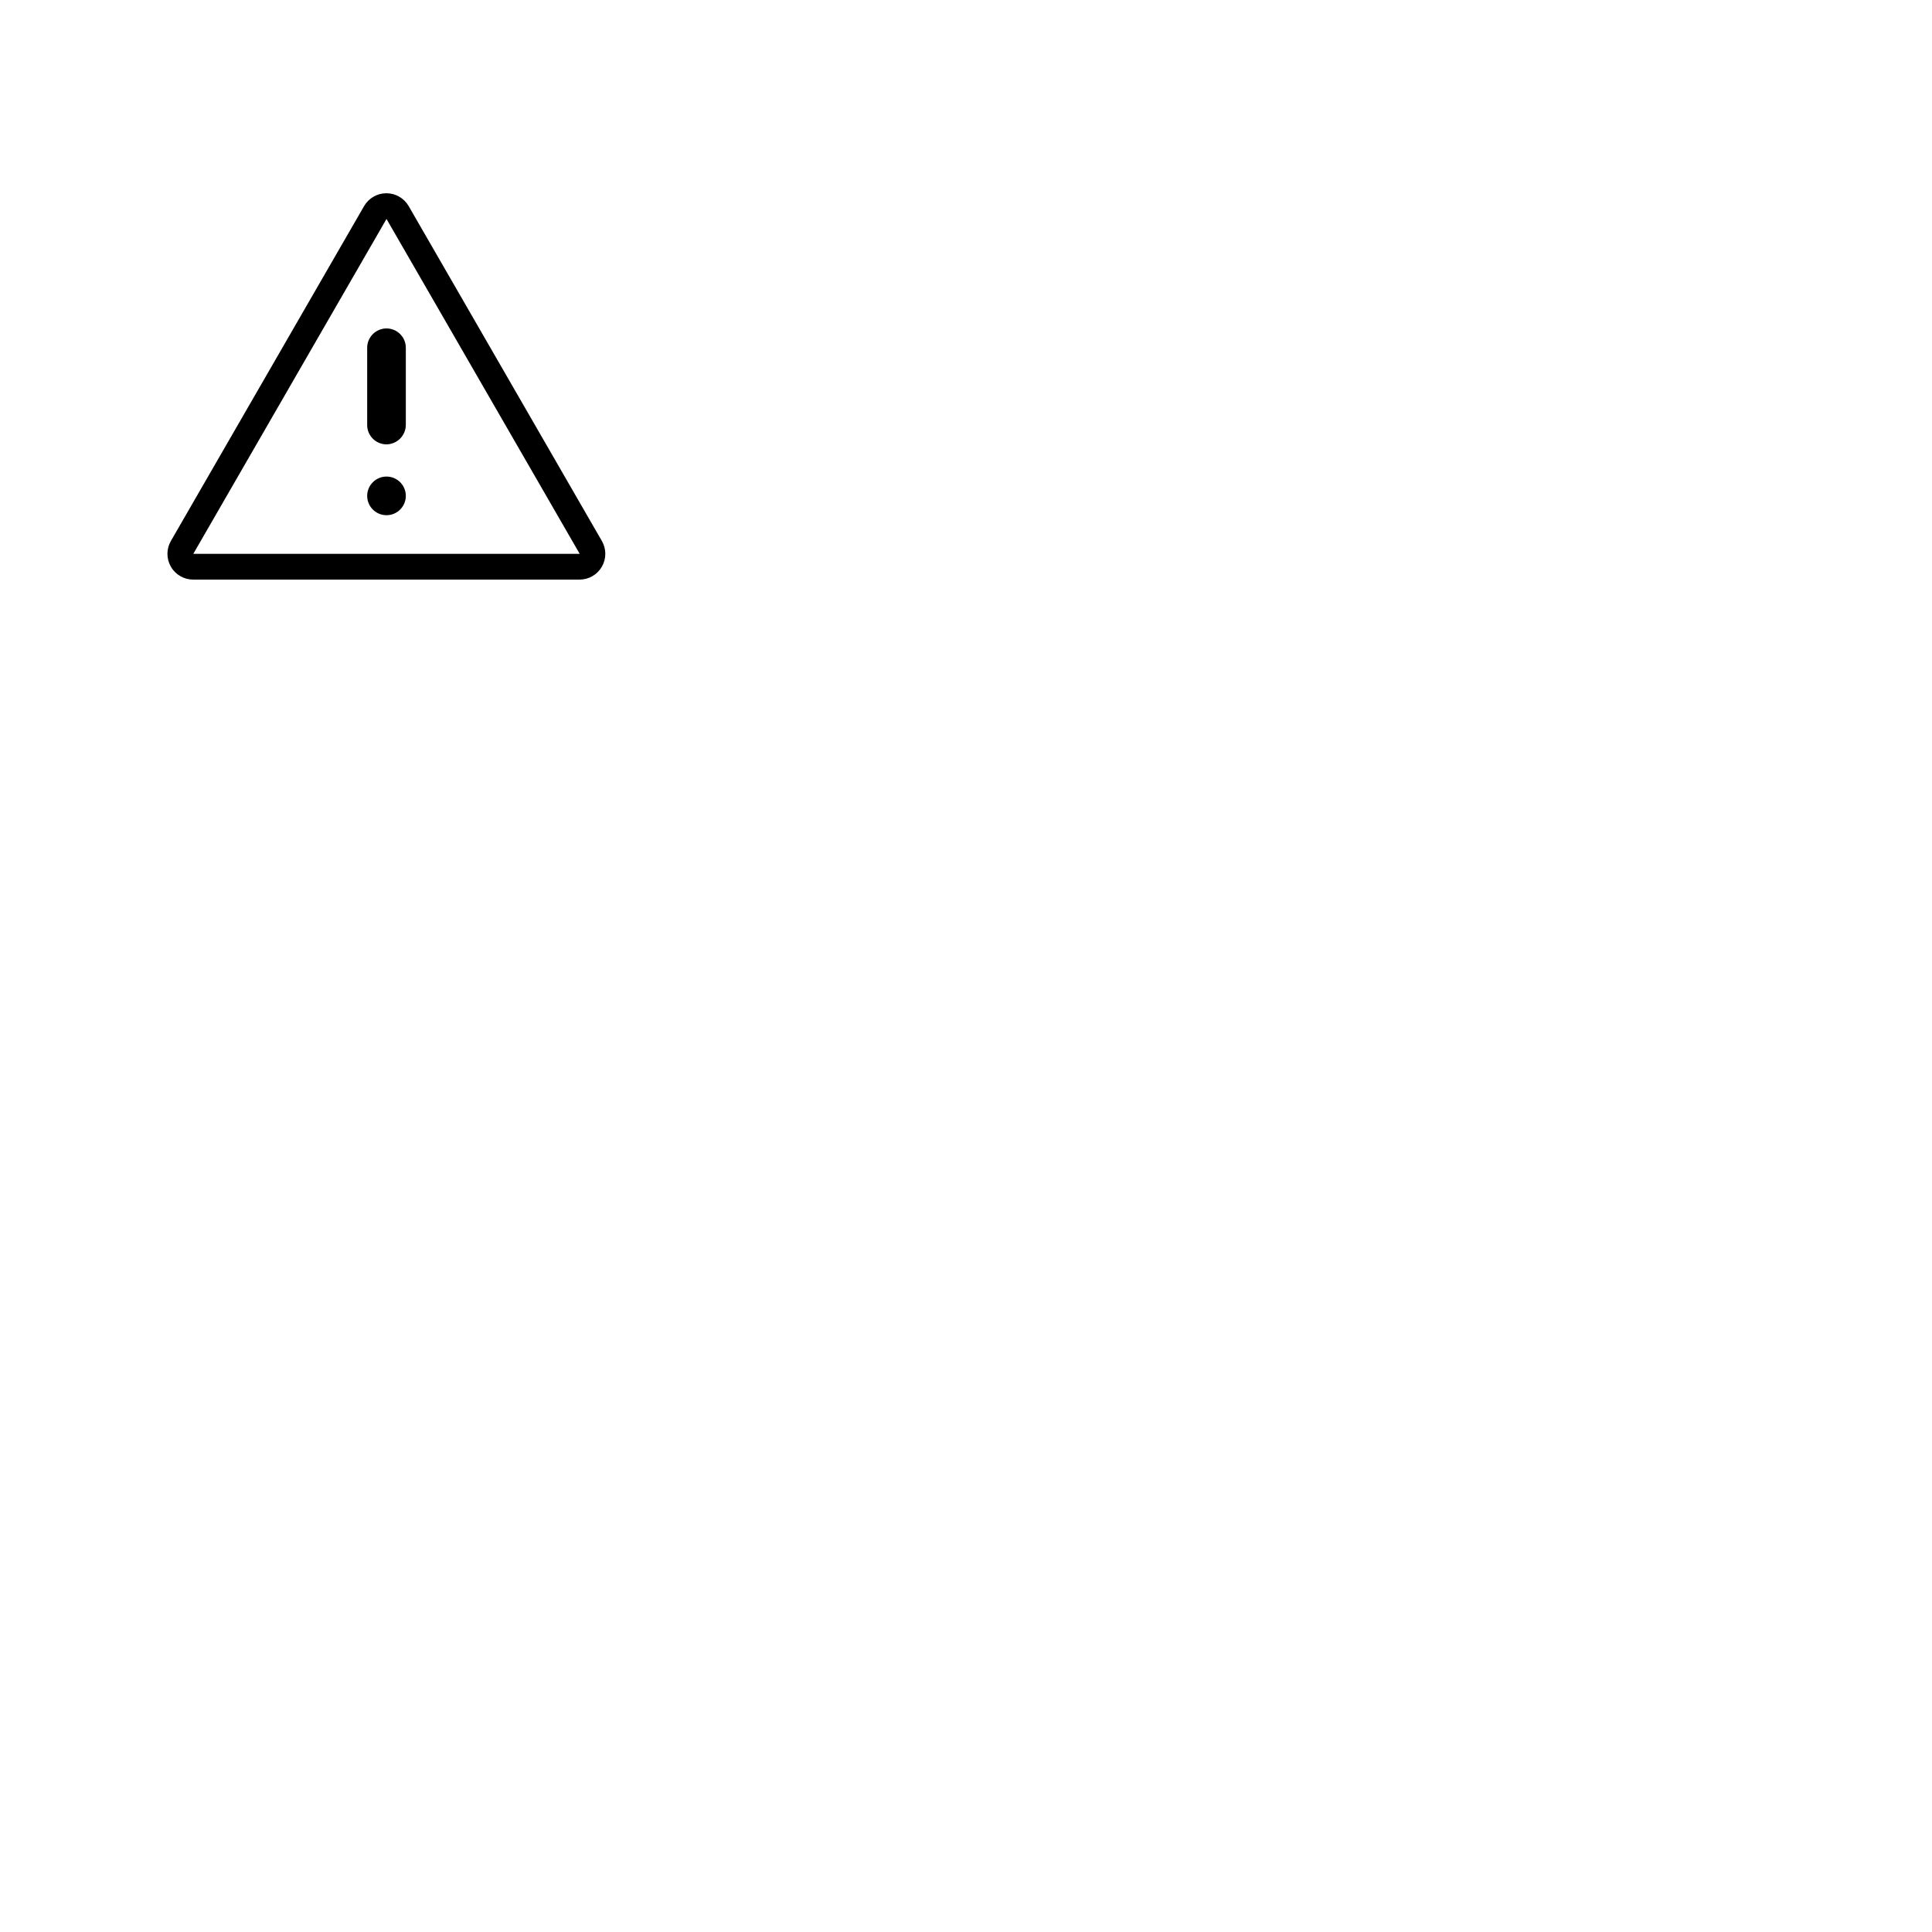
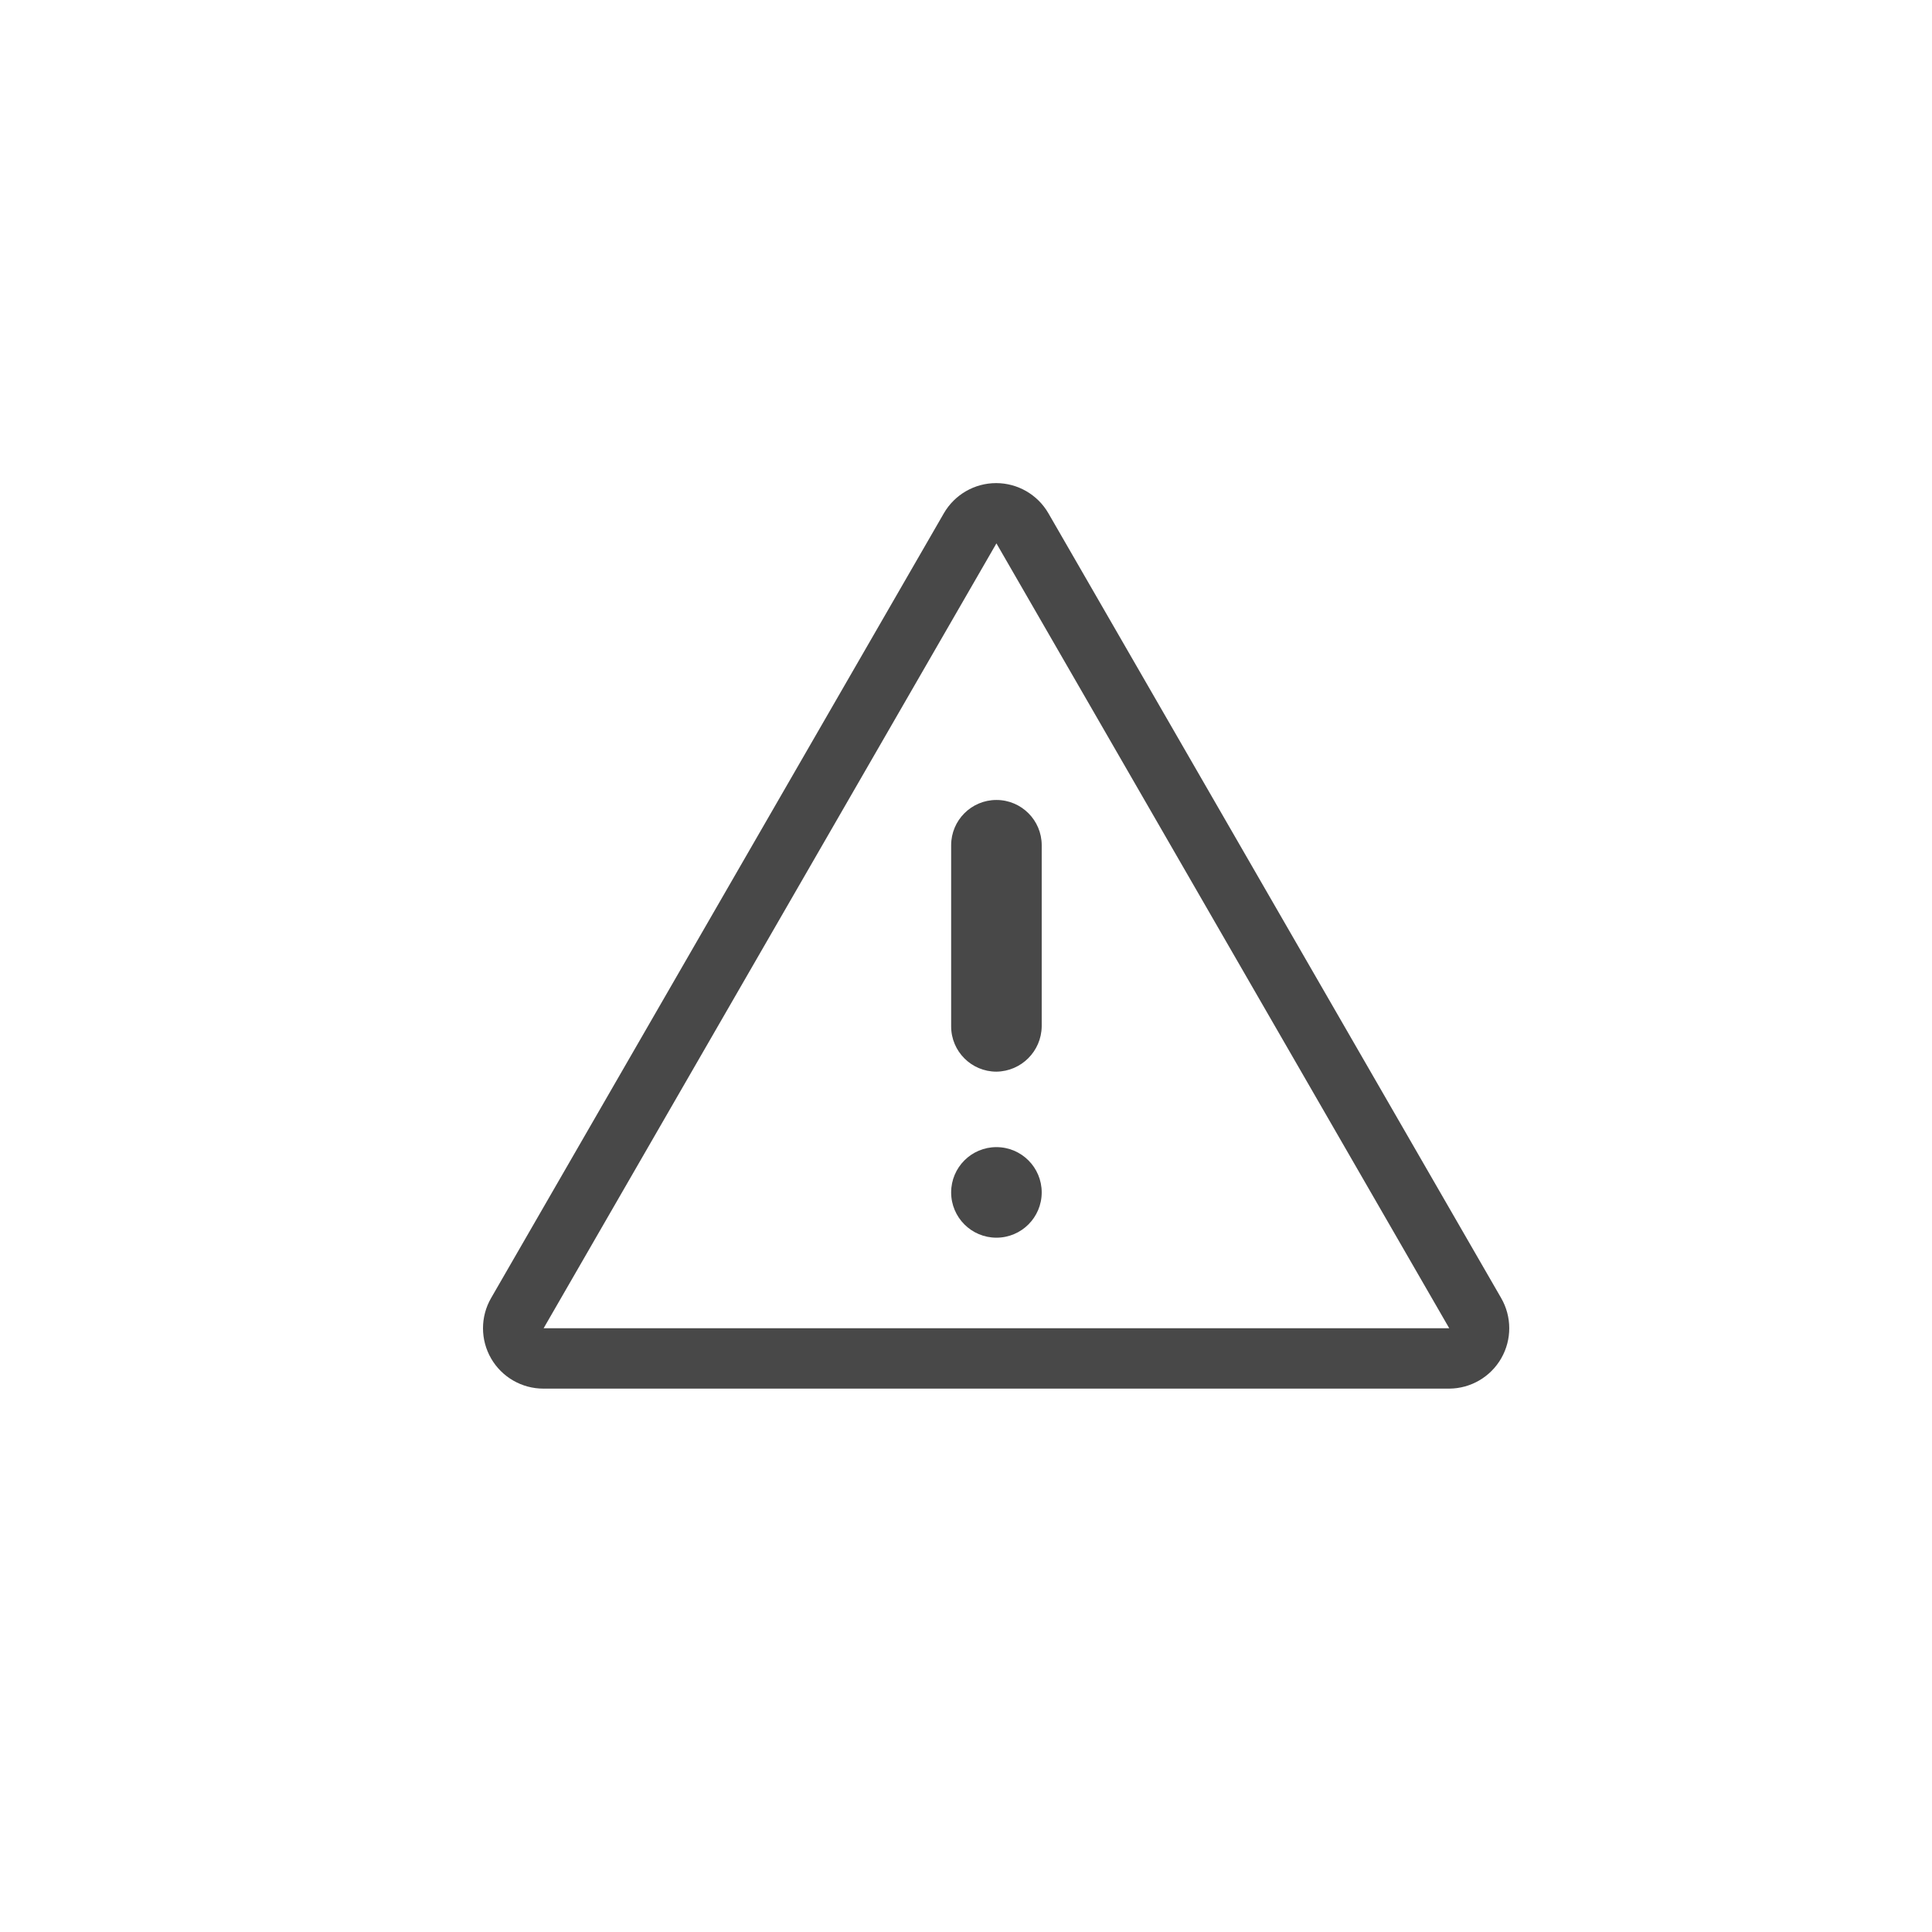
- <svg xmlns="http://www.w3.org/2000/svg" width="150" height="150" class="hidden" preserveAspectRatio="xMidYMin" ViewBox="0 0 150 150" id="alert">
-   <g transform="scale(2)">
-     <circle cx="15.004" cy="19.25" r=".75" />
-     <path d="M14.134 8a1 1 0 0 1 1.73 0l7.5 13a1 1 0 0 1-.86 1.5h-15a1 1 0 0 1-.87-1.5zm8.37 13.5-7.5-13-7.5 13z" />
-     <path d="M15.004 17.25a.75.75 0 0 1-.75-.75v-3a.75.75 0 0 1 1.5 0v3a.76.76 0 0 1-.75.75z" />
-   </g>
+ <svg xmlns="http://www.w3.org/2000/svg" fill="none" viewBox="0 0 32 32">
+   <circle cx="16.504" cy="19.75" r=".75" fill="#484848" />
+   <path fill="#484848" fill-rule="evenodd" d="M15.634 8.5a1 1 0 0 1 1.73 0l7.5 13a1 1 0 0 1-.86 1.5h-15a1 1 0 0 1-.87-1.5l7.5-13Zm8.37 13.5-7.5-13-7.5 13h15Z" clip-rule="evenodd" />
+   <path fill="#484848" d="M16.504 17.75a.75.75 0 0 1-.75-.75v-3a.75.75 0 0 1 1.5 0v3a.76.76 0 0 1-.75.75Z" />
</svg>
